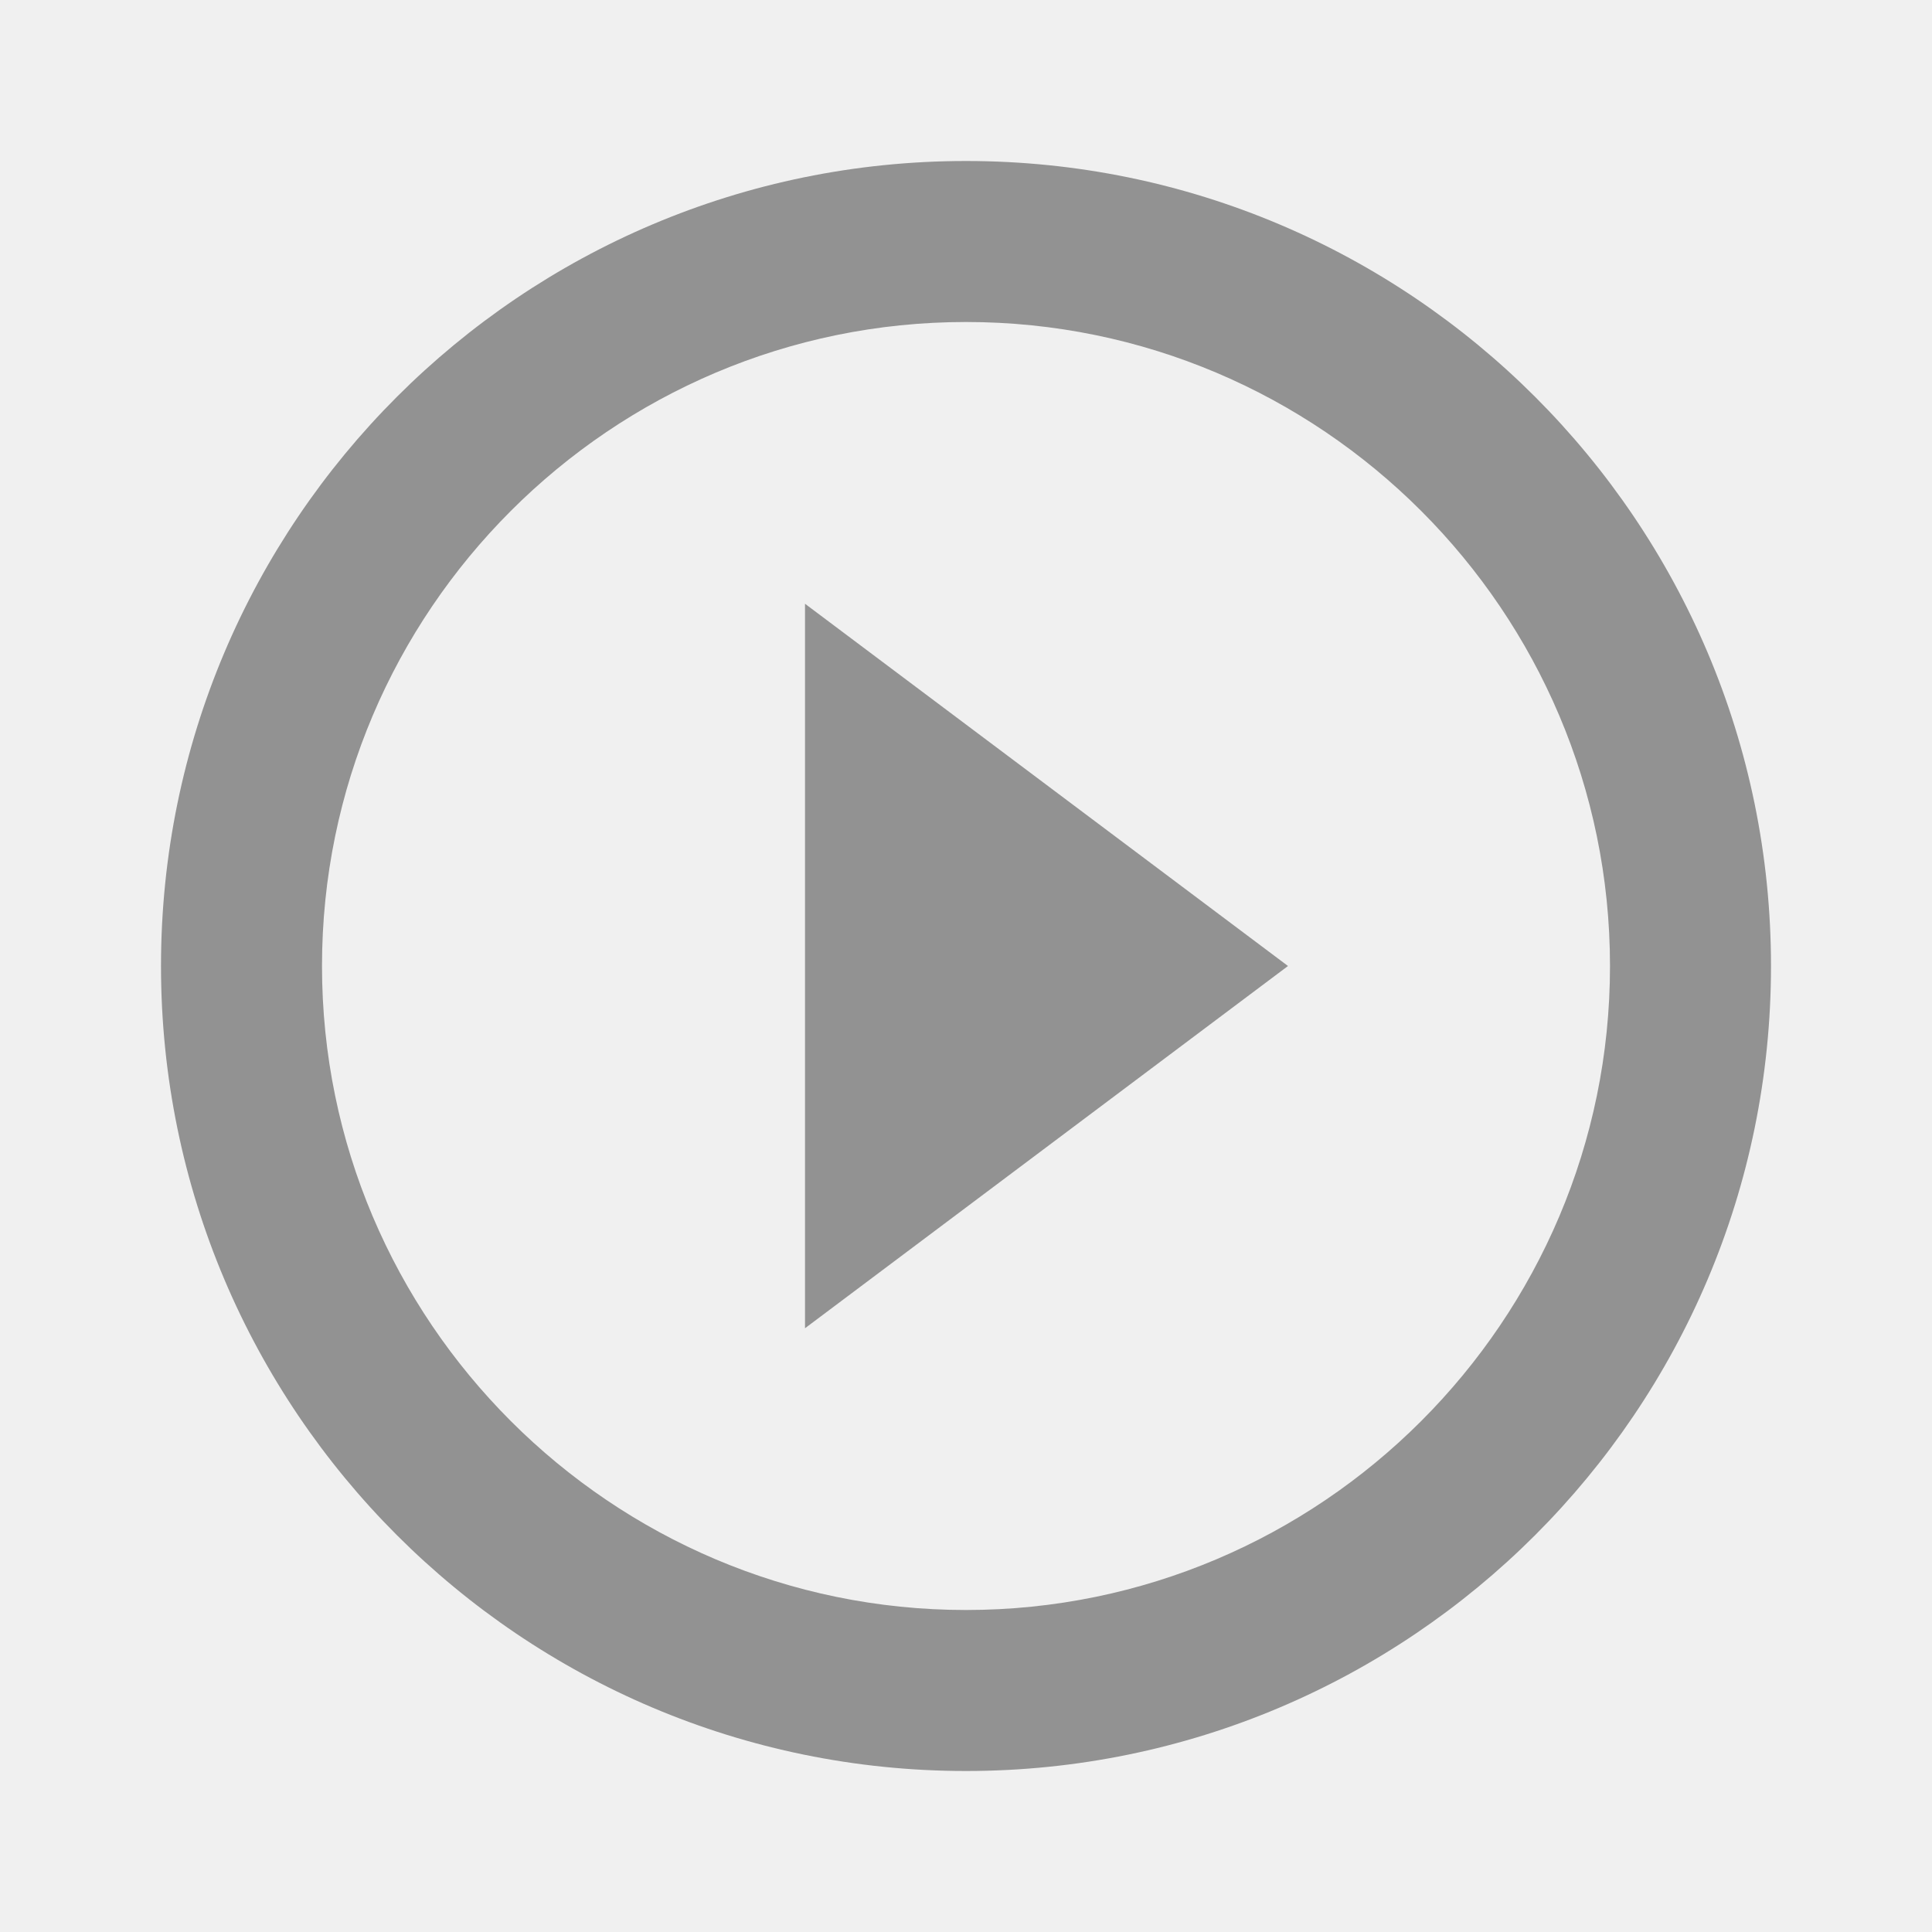
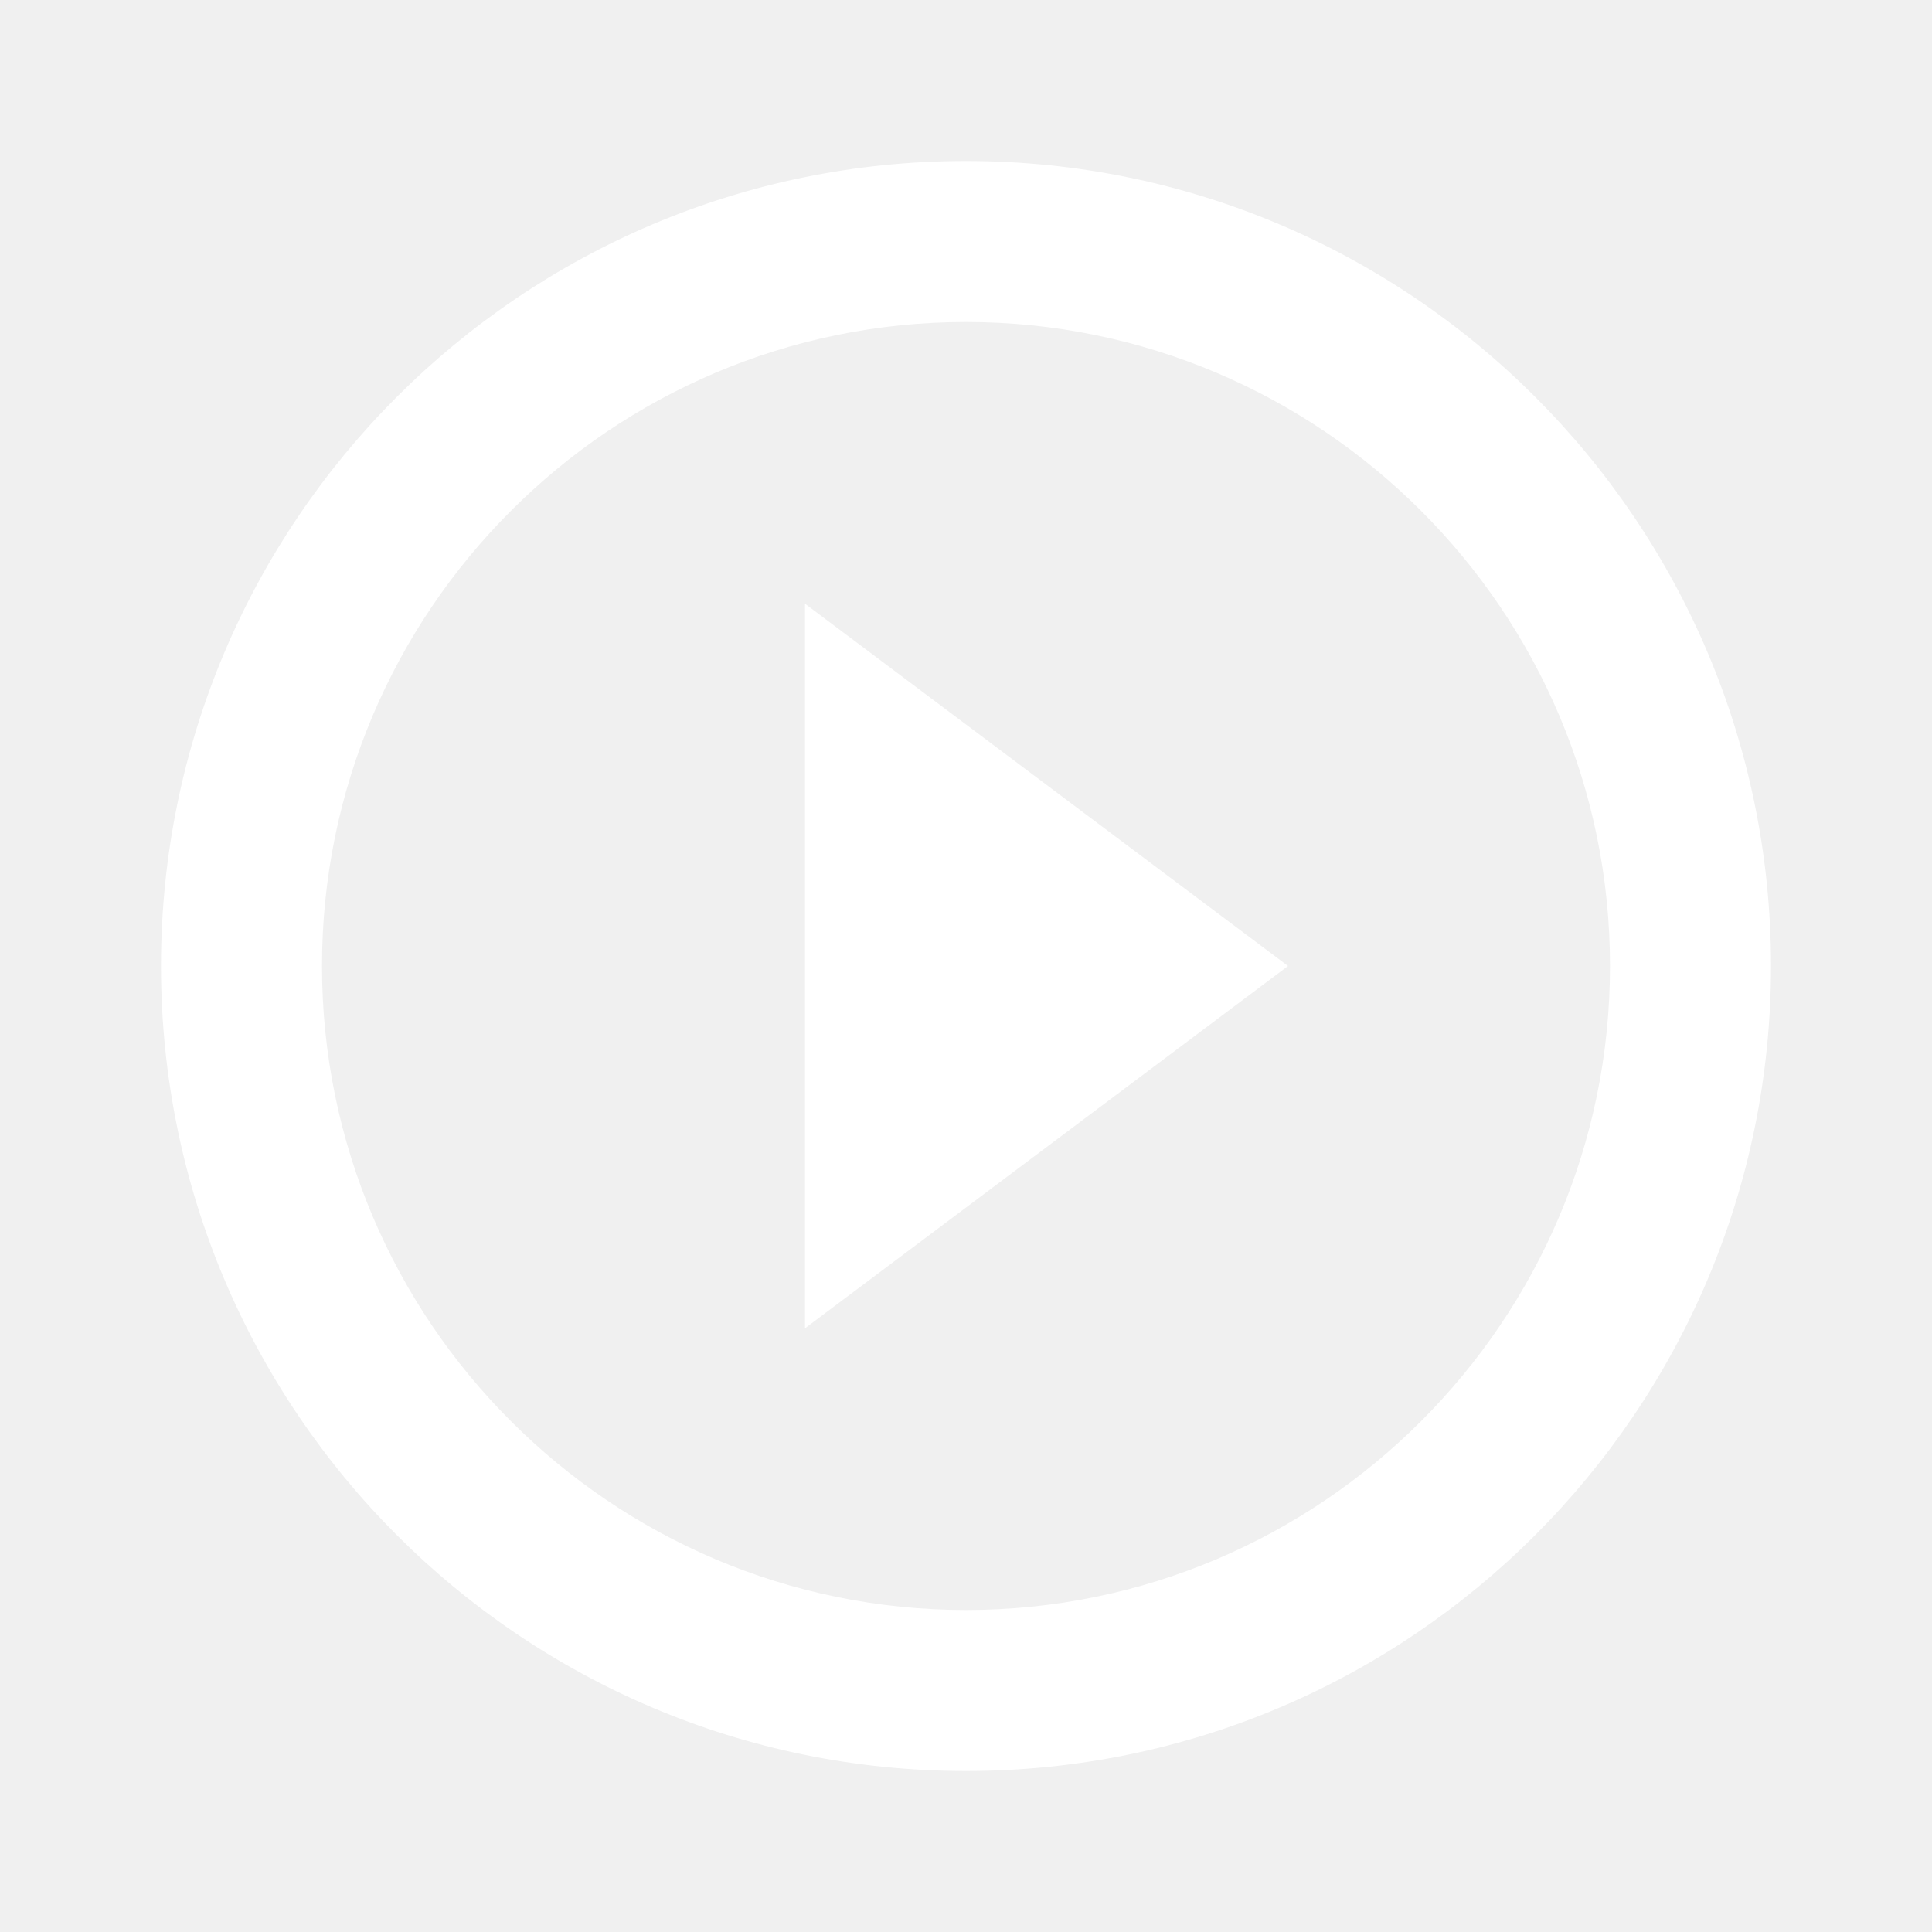
- <svg xmlns="http://www.w3.org/2000/svg" fill="#929292" height="24" viewBox="0 0 24 24" width="24">
+ <svg xmlns="http://www.w3.org/2000/svg" fill="#fff" height="24" viewBox="0 0 24 24" width="24">
  <path d="M0 0h24v24H0z" fill="none" />
  <path d="M10 16.5l6-4.5-6-4.5v9zM12 2C6.48 2 2 6.48 2 12s4.48 10 10 10 10-4.48 10-10S17.52 2 12 2zm0 18c-4.41 0-8-3.59-8-8s3.59-8 8-8 8 3.59 8 8-3.59 8-8 8z" />
</svg>
